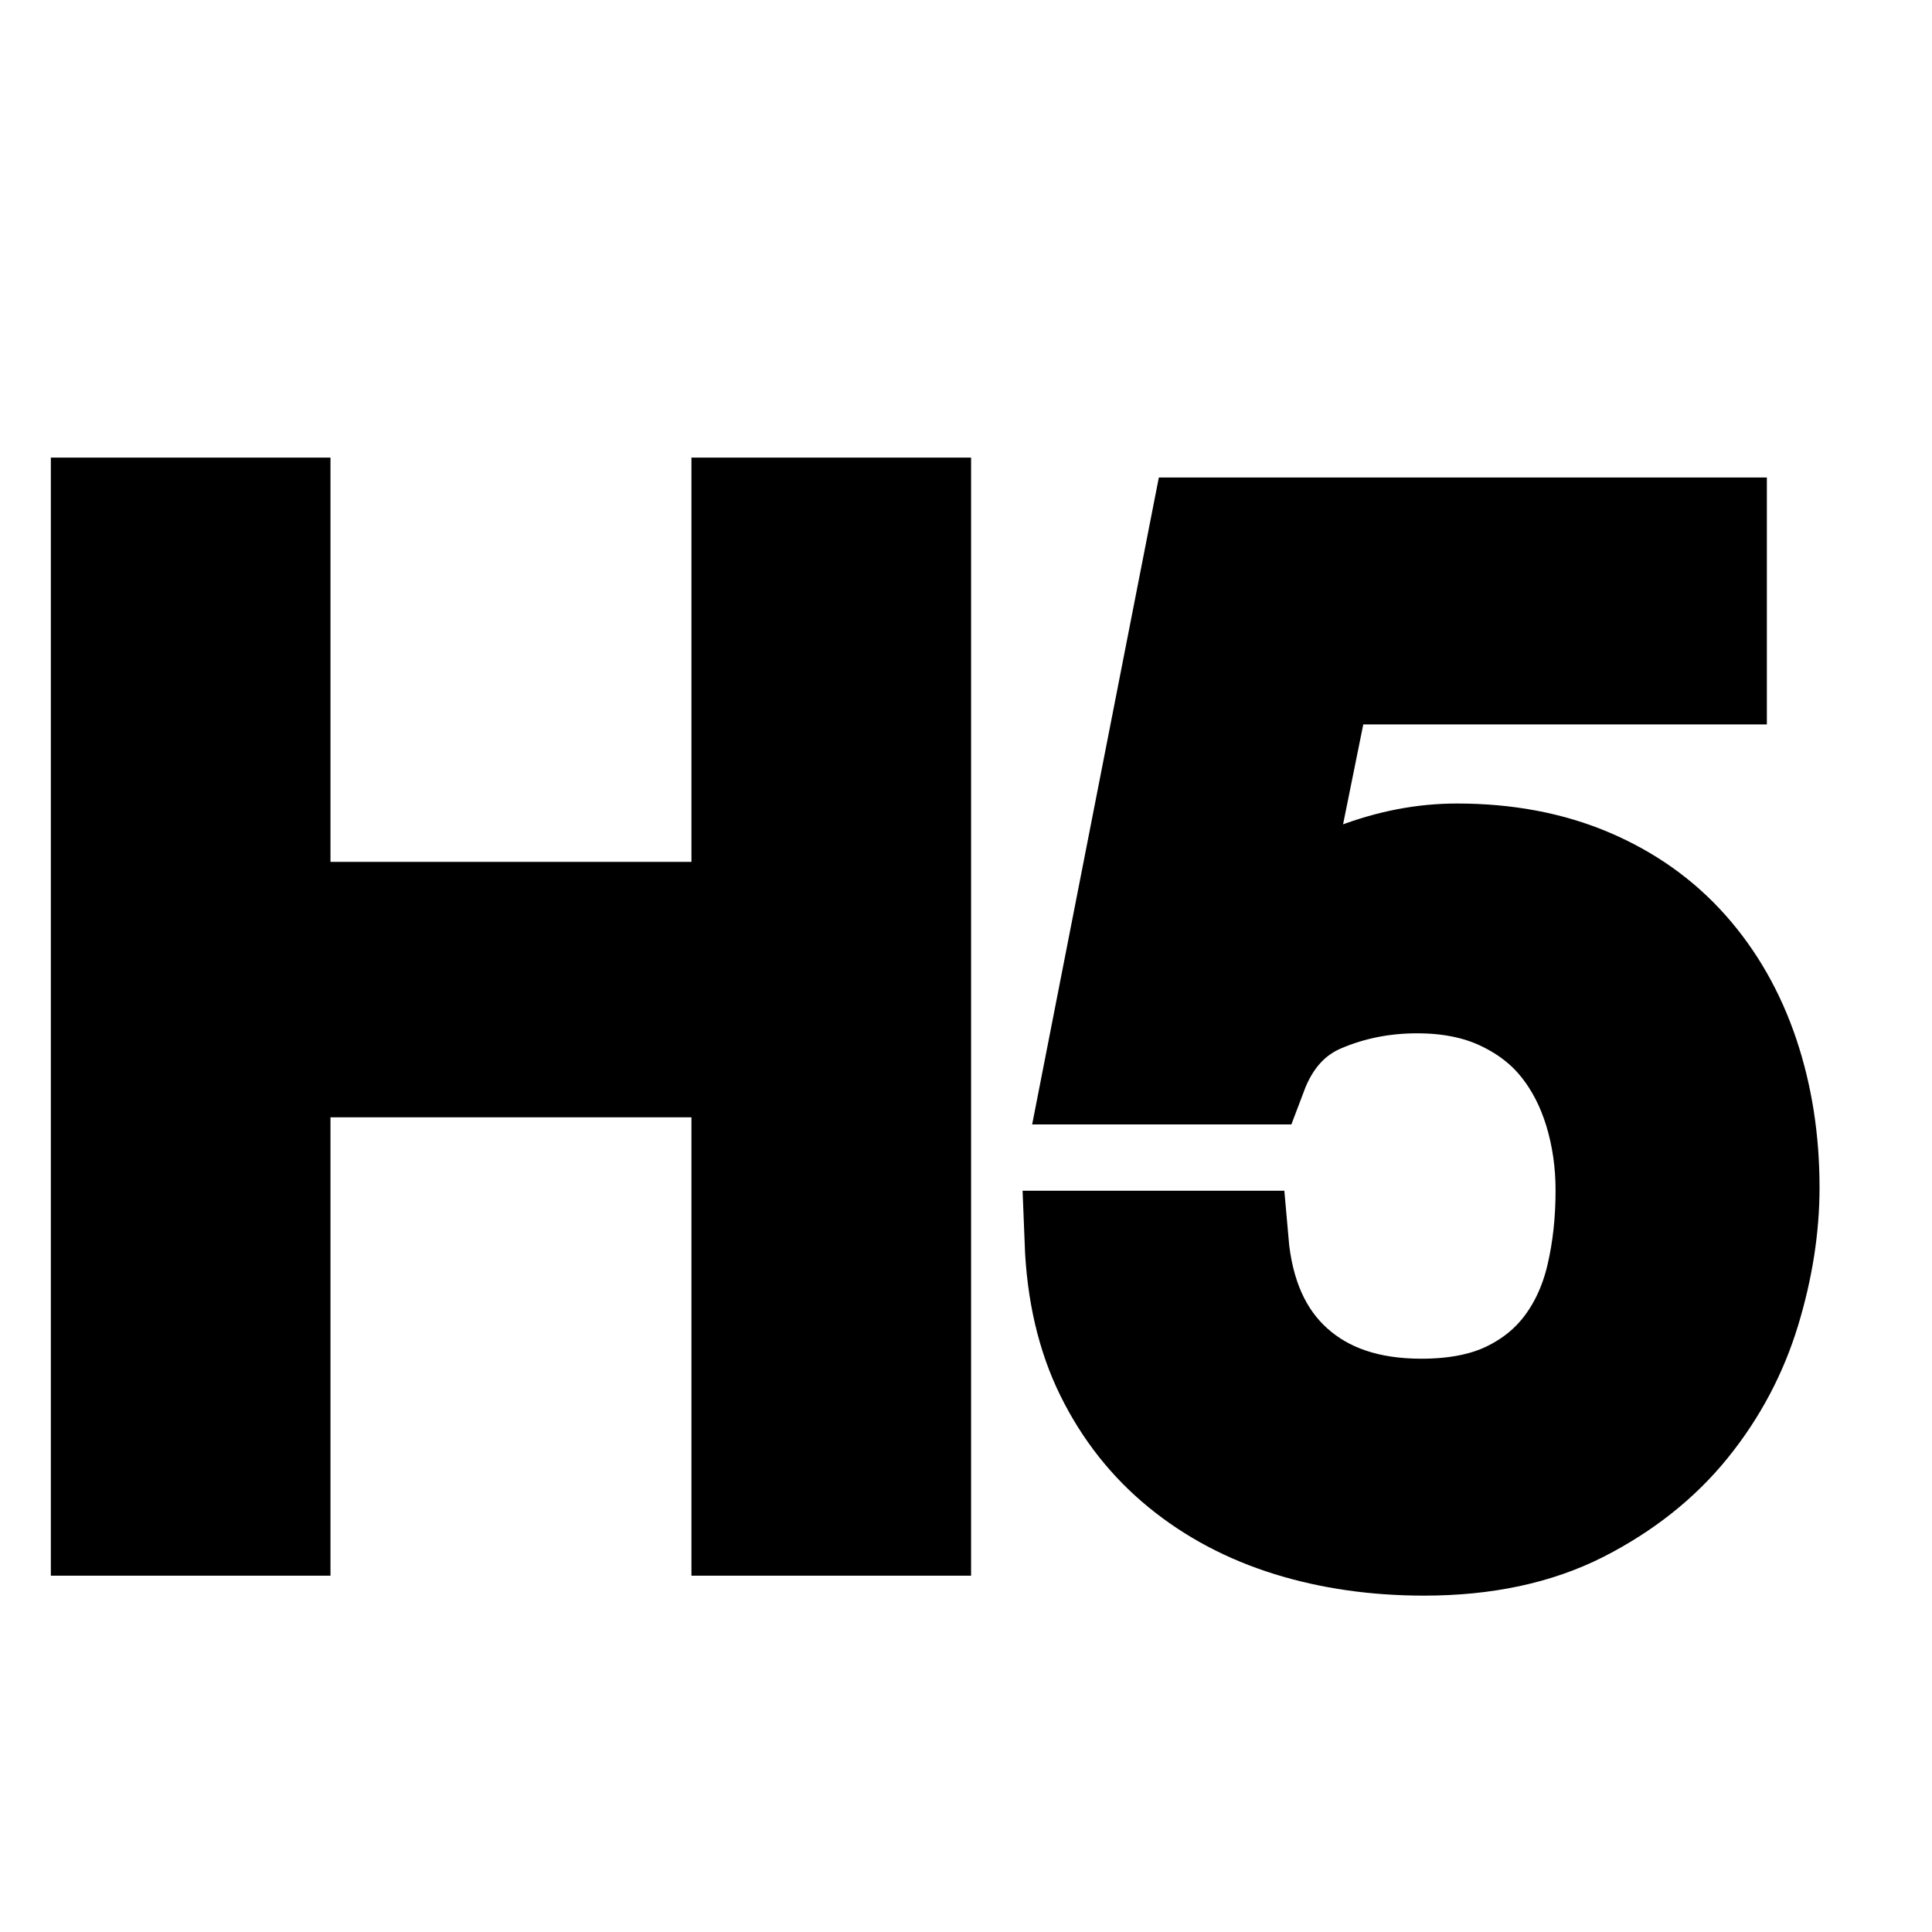
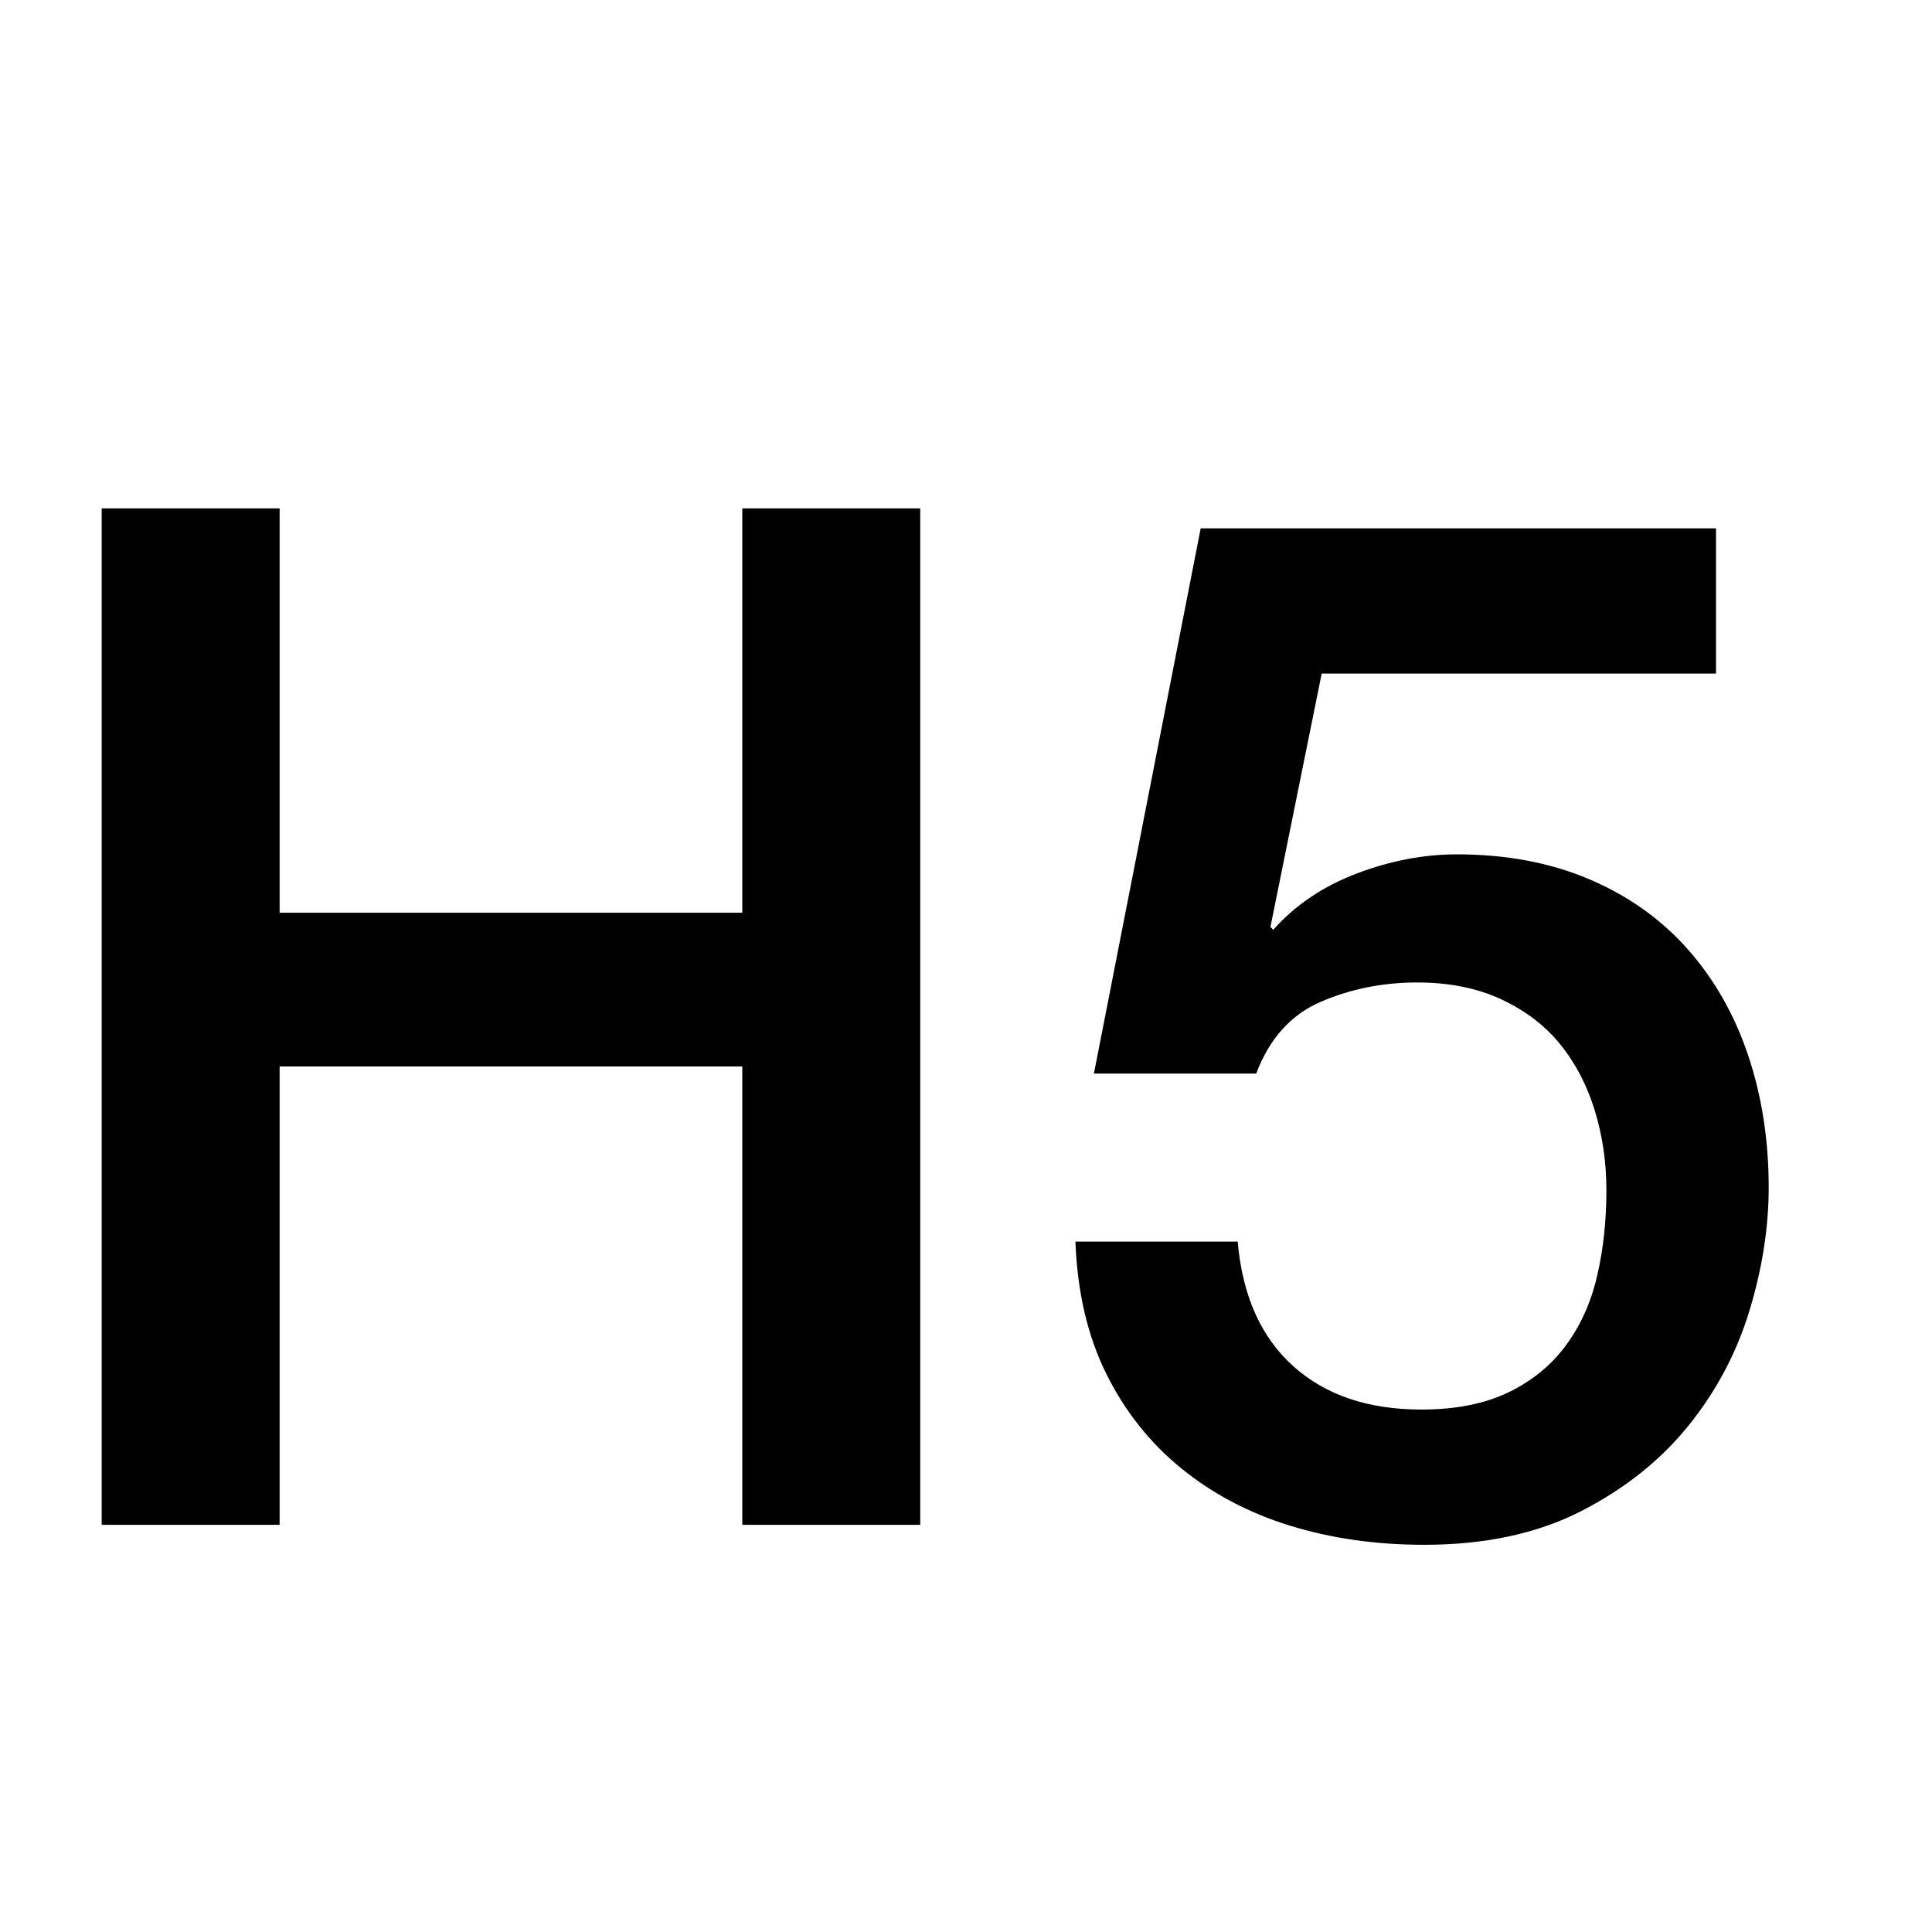
<svg xmlns="http://www.w3.org/2000/svg" width="19" height="19" viewBox="0 0 19 19">
-   <path fill="currentColor" stroke="currentColor" strokeWidth=".2" d="M2.75 14.996v-4.508H7.3v4.508h1.75V5H7.3v3.976H2.75V5H1v9.996h1.75zm11.256.196c.597 0 1.11-.11 1.54-.329.43-.22.782-.5 1.057-.84.275-.34.476-.719.602-1.134.126-.415.189-.819.189-1.211 0-.467-.068-.9-.203-1.302-.135-.401-.334-.749-.595-1.043-.261-.294-.583-.523-.966-.686-.383-.163-.817-.245-1.302-.245-.327 0-.656.063-.987.189-.331.126-.604.31-.819.553h0l-.028-.028.504-2.492h3.878V5.196h-5.068l-1.05 5.362h1.596c.13-.345.343-.581.637-.707s.609-.189.945-.189c.317 0 .595.056.833.168.238.112.432.261.581.448.15.187.261.404.336.651.075.247.112.506.112.777 0 .299-.03.579-.091.84-.06.261-.163.49-.308.686-.145.196-.334.35-.567.462-.233.112-.518.168-.854.168-.523 0-.943-.142-1.26-.427-.317-.285-.5-.693-.546-1.225h0-1.596c.019.495.119.926.301 1.295.182.369.427.679.735.931s.665.441 1.071.567c.406.126.847.189 1.323.189z" />
+   <path fill="currentColor" d="M2.75 14.996v-4.508H7.3v4.508h1.75V5H7.3v3.976H2.75V5H1v9.996h1.75zm11.256.196c.597 0 1.11-.11 1.54-.329.43-.22.782-.5 1.057-.84.275-.34.476-.719.602-1.134.126-.415.189-.819.189-1.211 0-.467-.068-.9-.203-1.302-.135-.401-.334-.749-.595-1.043-.261-.294-.583-.523-.966-.686-.383-.163-.817-.245-1.302-.245-.327 0-.656.063-.987.189-.331.126-.604.31-.819.553l-.028-.028.504-2.492h3.878V5.196h-5.068l-1.05 5.362h1.596c.13-.345.343-.581.637-.707s.609-.189.945-.189c.317 0 .595.056.833.168.238.112.432.261.581.448.15.187.261.404.336.651.075.247.112.506.112.777 0 .299-.03.579-.091.84-.06.261-.163.49-.308.686-.145.196-.334.35-.567.462-.233.112-.518.168-.854.168-.523 0-.943-.142-1.26-.427-.317-.285-.5-.693-.546-1.225h-1.596c.019.495.119.926.301 1.295.182.369.427.679.735.931s.665.441 1.071.567c.406.126.847.189 1.323.189z" />
</svg>
